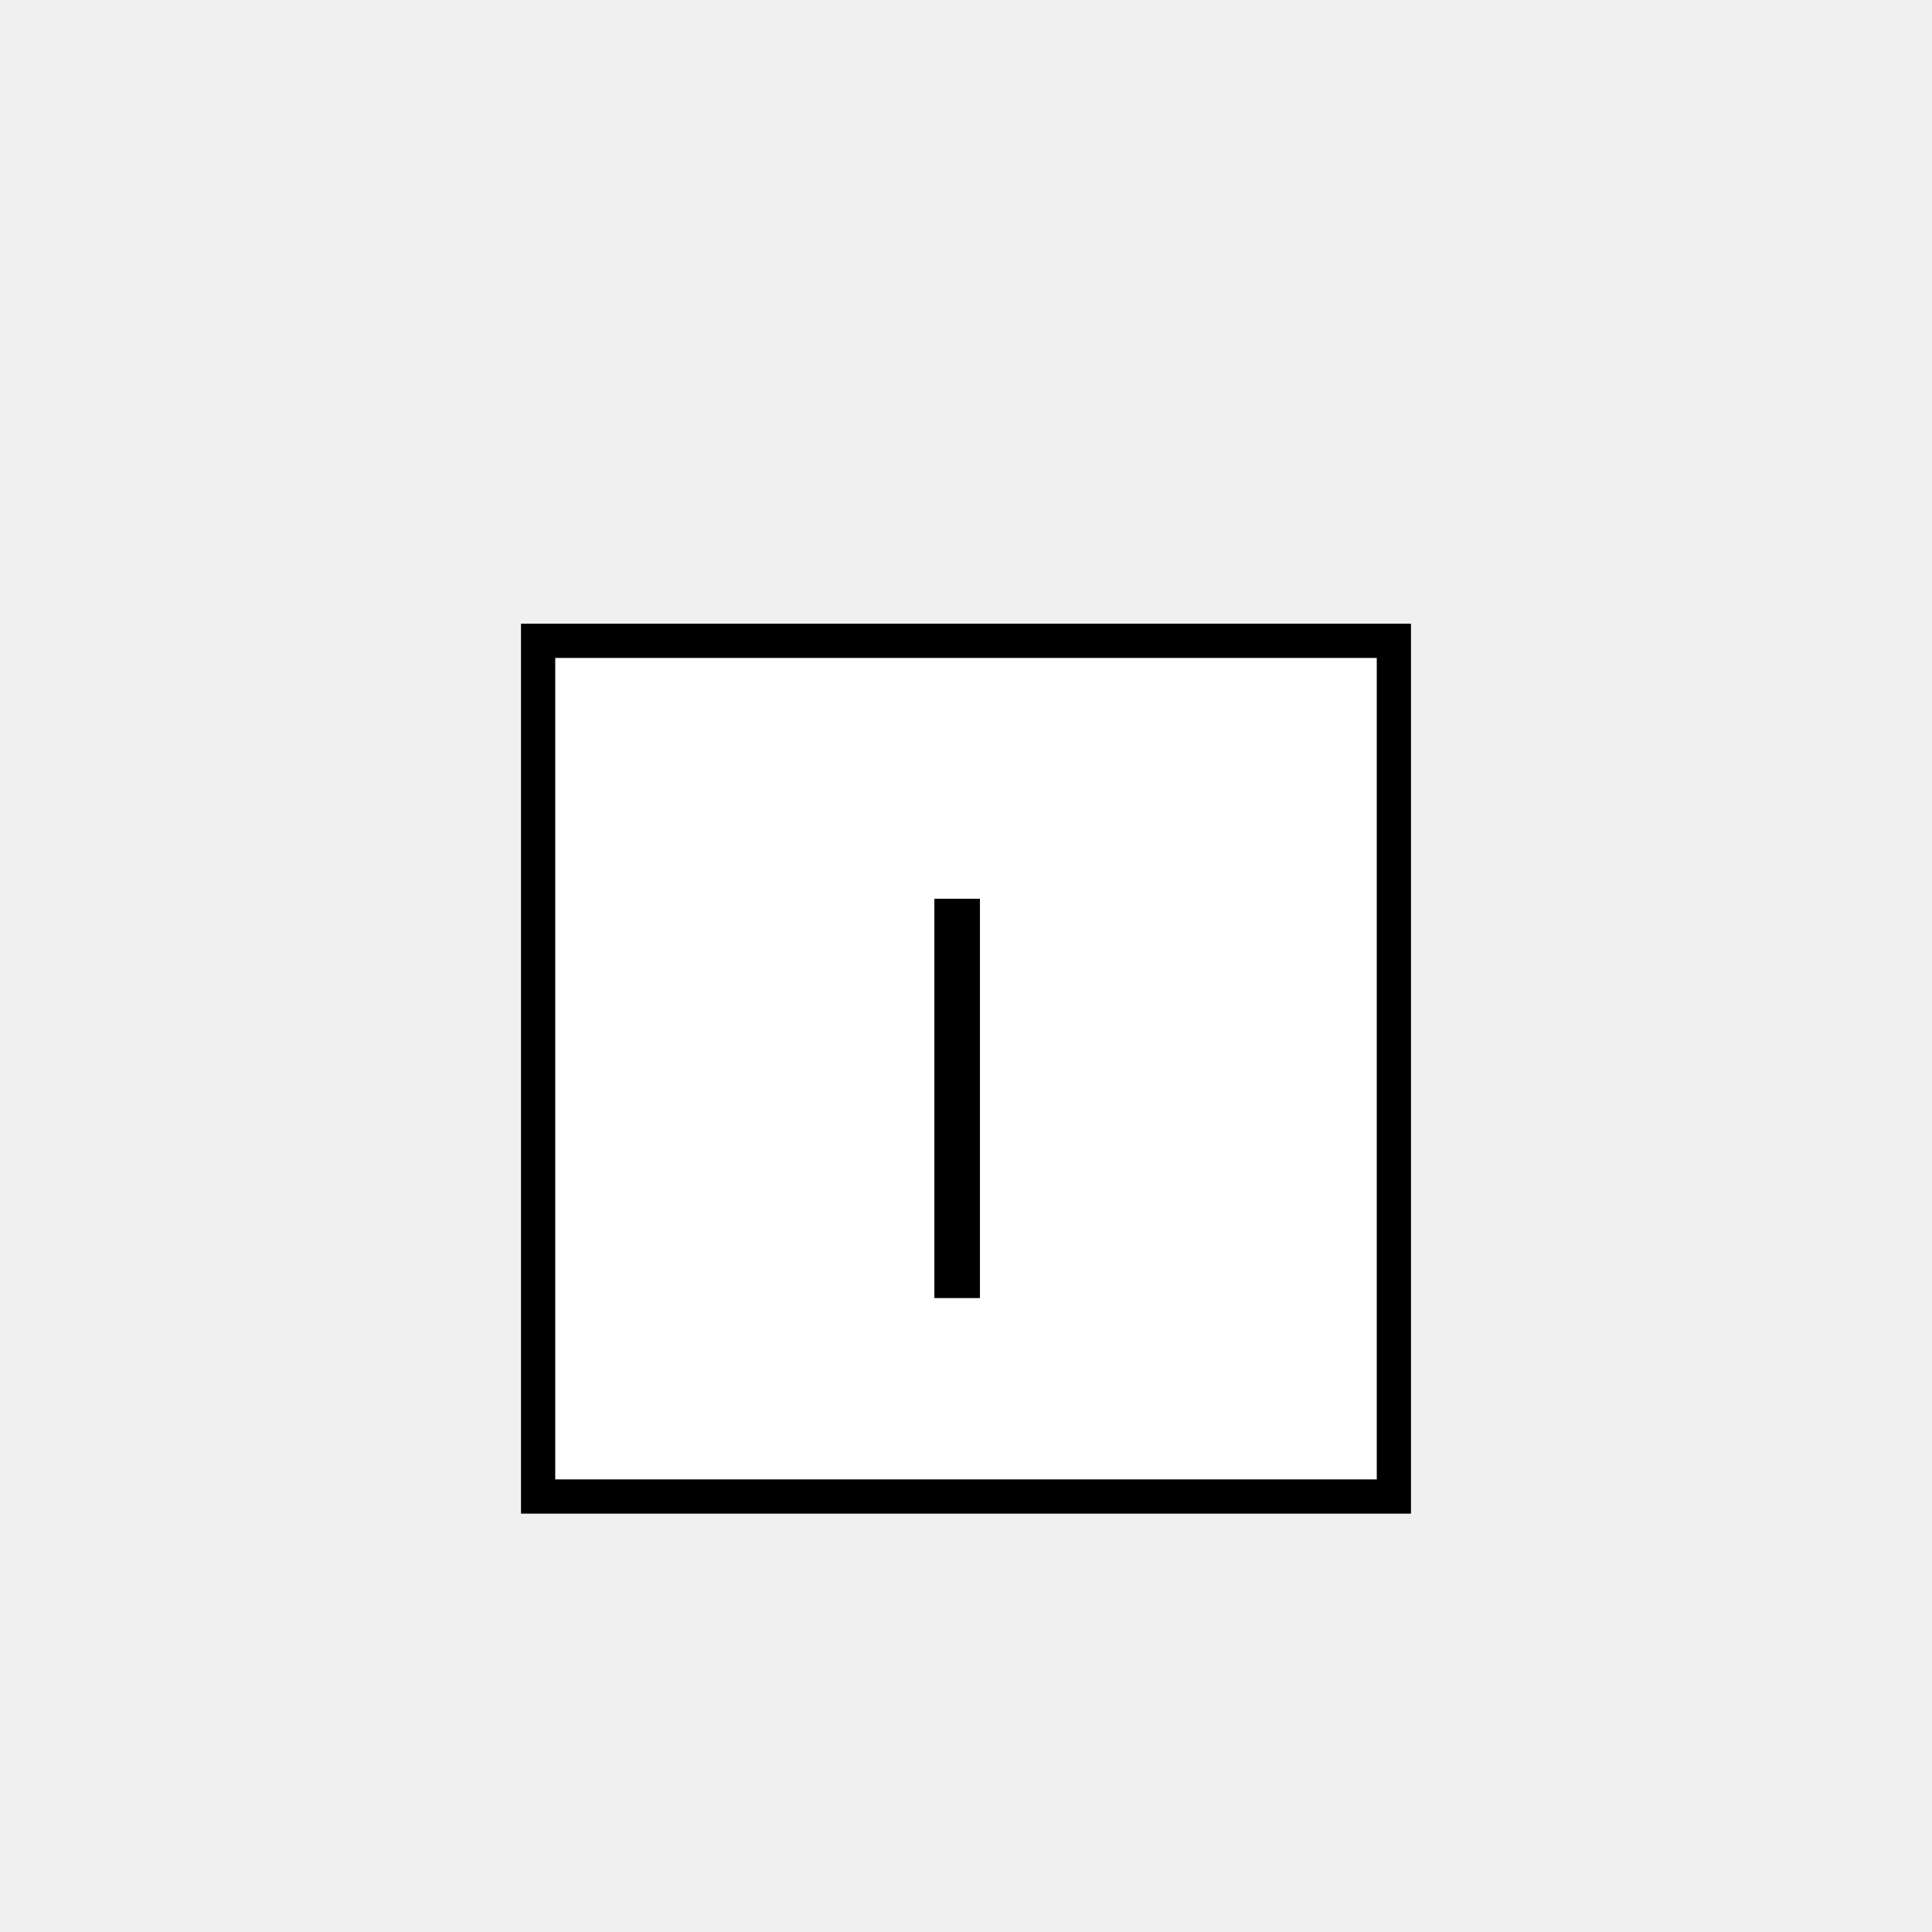
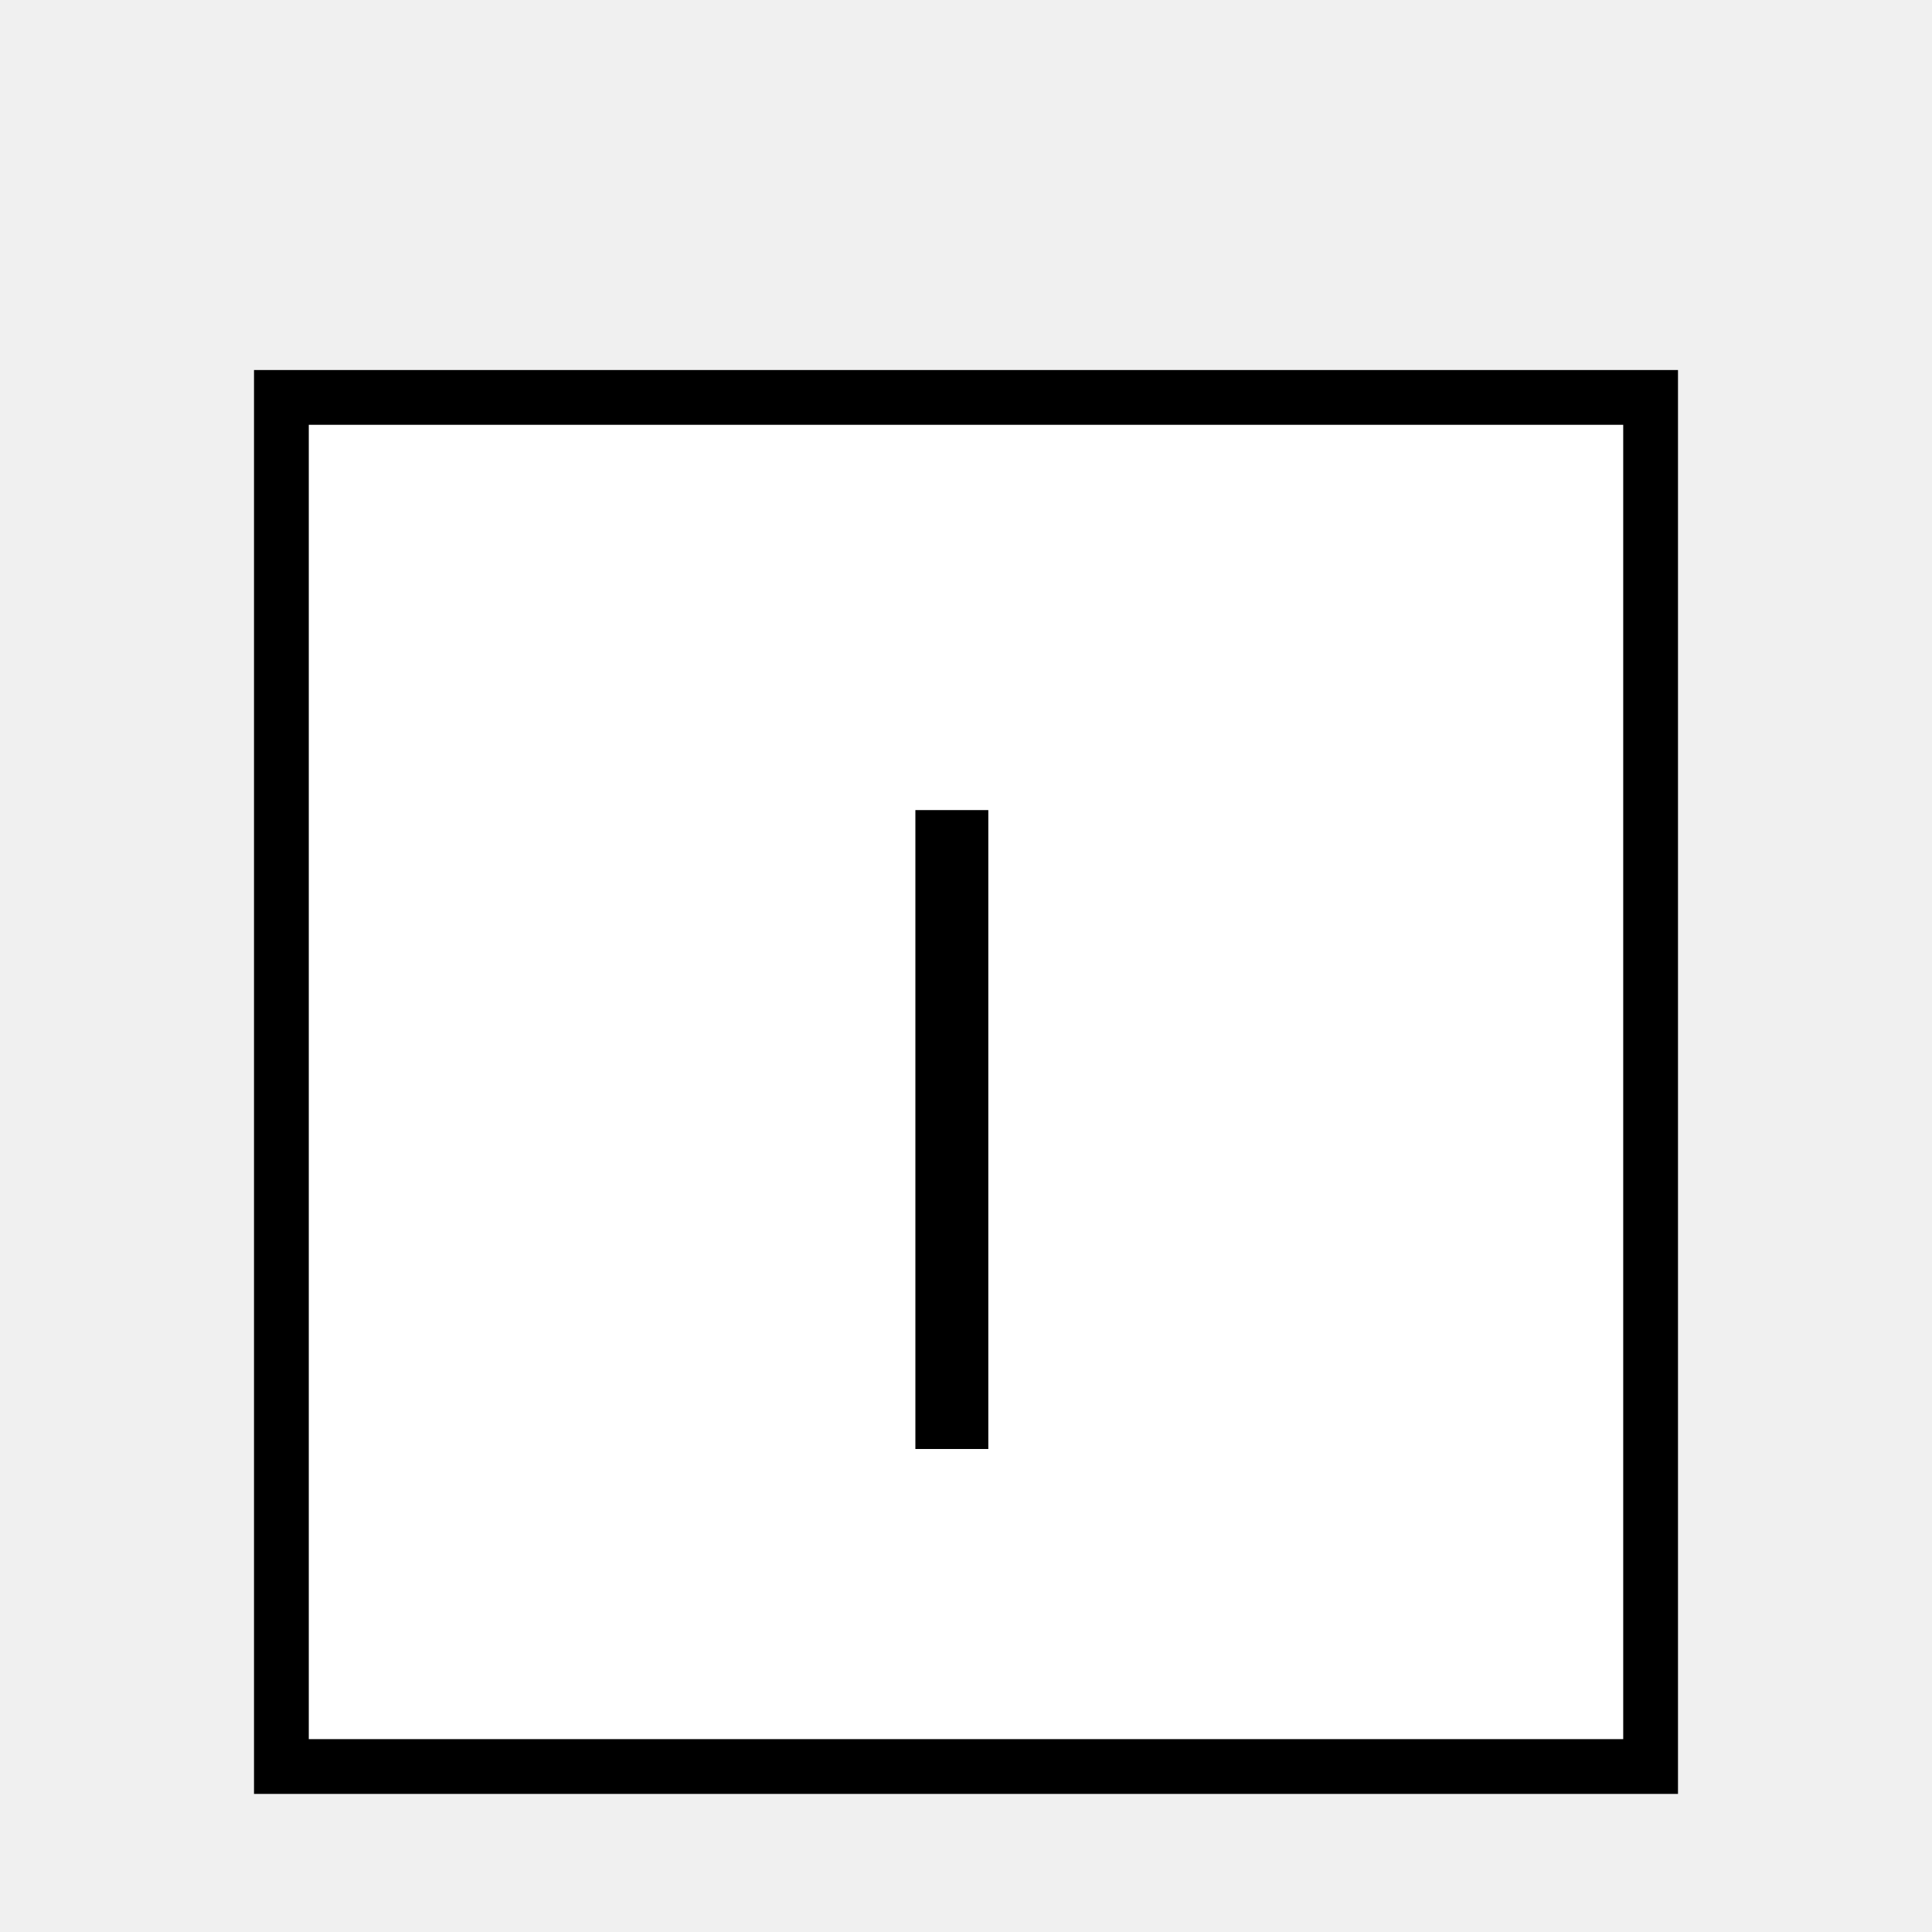
- <svg xmlns="http://www.w3.org/2000/svg" width="11.289mm" height="11.289mm" viewBox="0 0 32 32" version="1.2" baseProfile="tiny">
+ <svg xmlns="http://www.w3.org/2000/svg" width="32" height="32" viewBox="6 11 20 11" version="1.2" baseProfile="tiny">
  <defs>
</defs>
  <g fill="none" stroke="black" stroke-width="1" fill-rule="evenodd" stroke-linecap="square" stroke-linejoin="bevel">
    <g fill="#ffffff" fill-opacity="1" stroke="#000000" stroke-opacity="1" stroke-width="0.567" stroke-linecap="square" stroke-linejoin="miter" stroke-miterlimit="2" transform="matrix(1,0,0,1,0,0)" font-family="MS Shell Dlg 2" font-size="8.25" font-weight="400" font-style="normal">
      <path vector-effect="none" fill-rule="evenodd" d="M8.913,10.614 L23.087,10.614 L23.087,24.787 L8.913,24.787 L8.913,10.614" />
    </g>
    <g fill="#000000" fill-opacity="1" stroke="none" transform="matrix(1,0,0,1,16,16)" font-family="MS Shell Dlg 2" font-size="8.25" font-weight="400" font-style="normal">
      <path vector-effect="none" fill-rule="evenodd" d="M-0.524,5.5 L-0.524,-1.114 L0.231,-1.114 L0.231,5.5 L-0.524,5.5" />
    </g>
    <g fill="#ffffff" fill-opacity="1" stroke="#000000" stroke-opacity="1" stroke-width="0.567" stroke-linecap="square" stroke-linejoin="miter" stroke-miterlimit="2" transform="matrix(1,0,0,1,0,0)" font-family="MS Shell Dlg 2" font-size="8.25" font-weight="400" font-style="normal">
</g>
  </g>
</svg>
